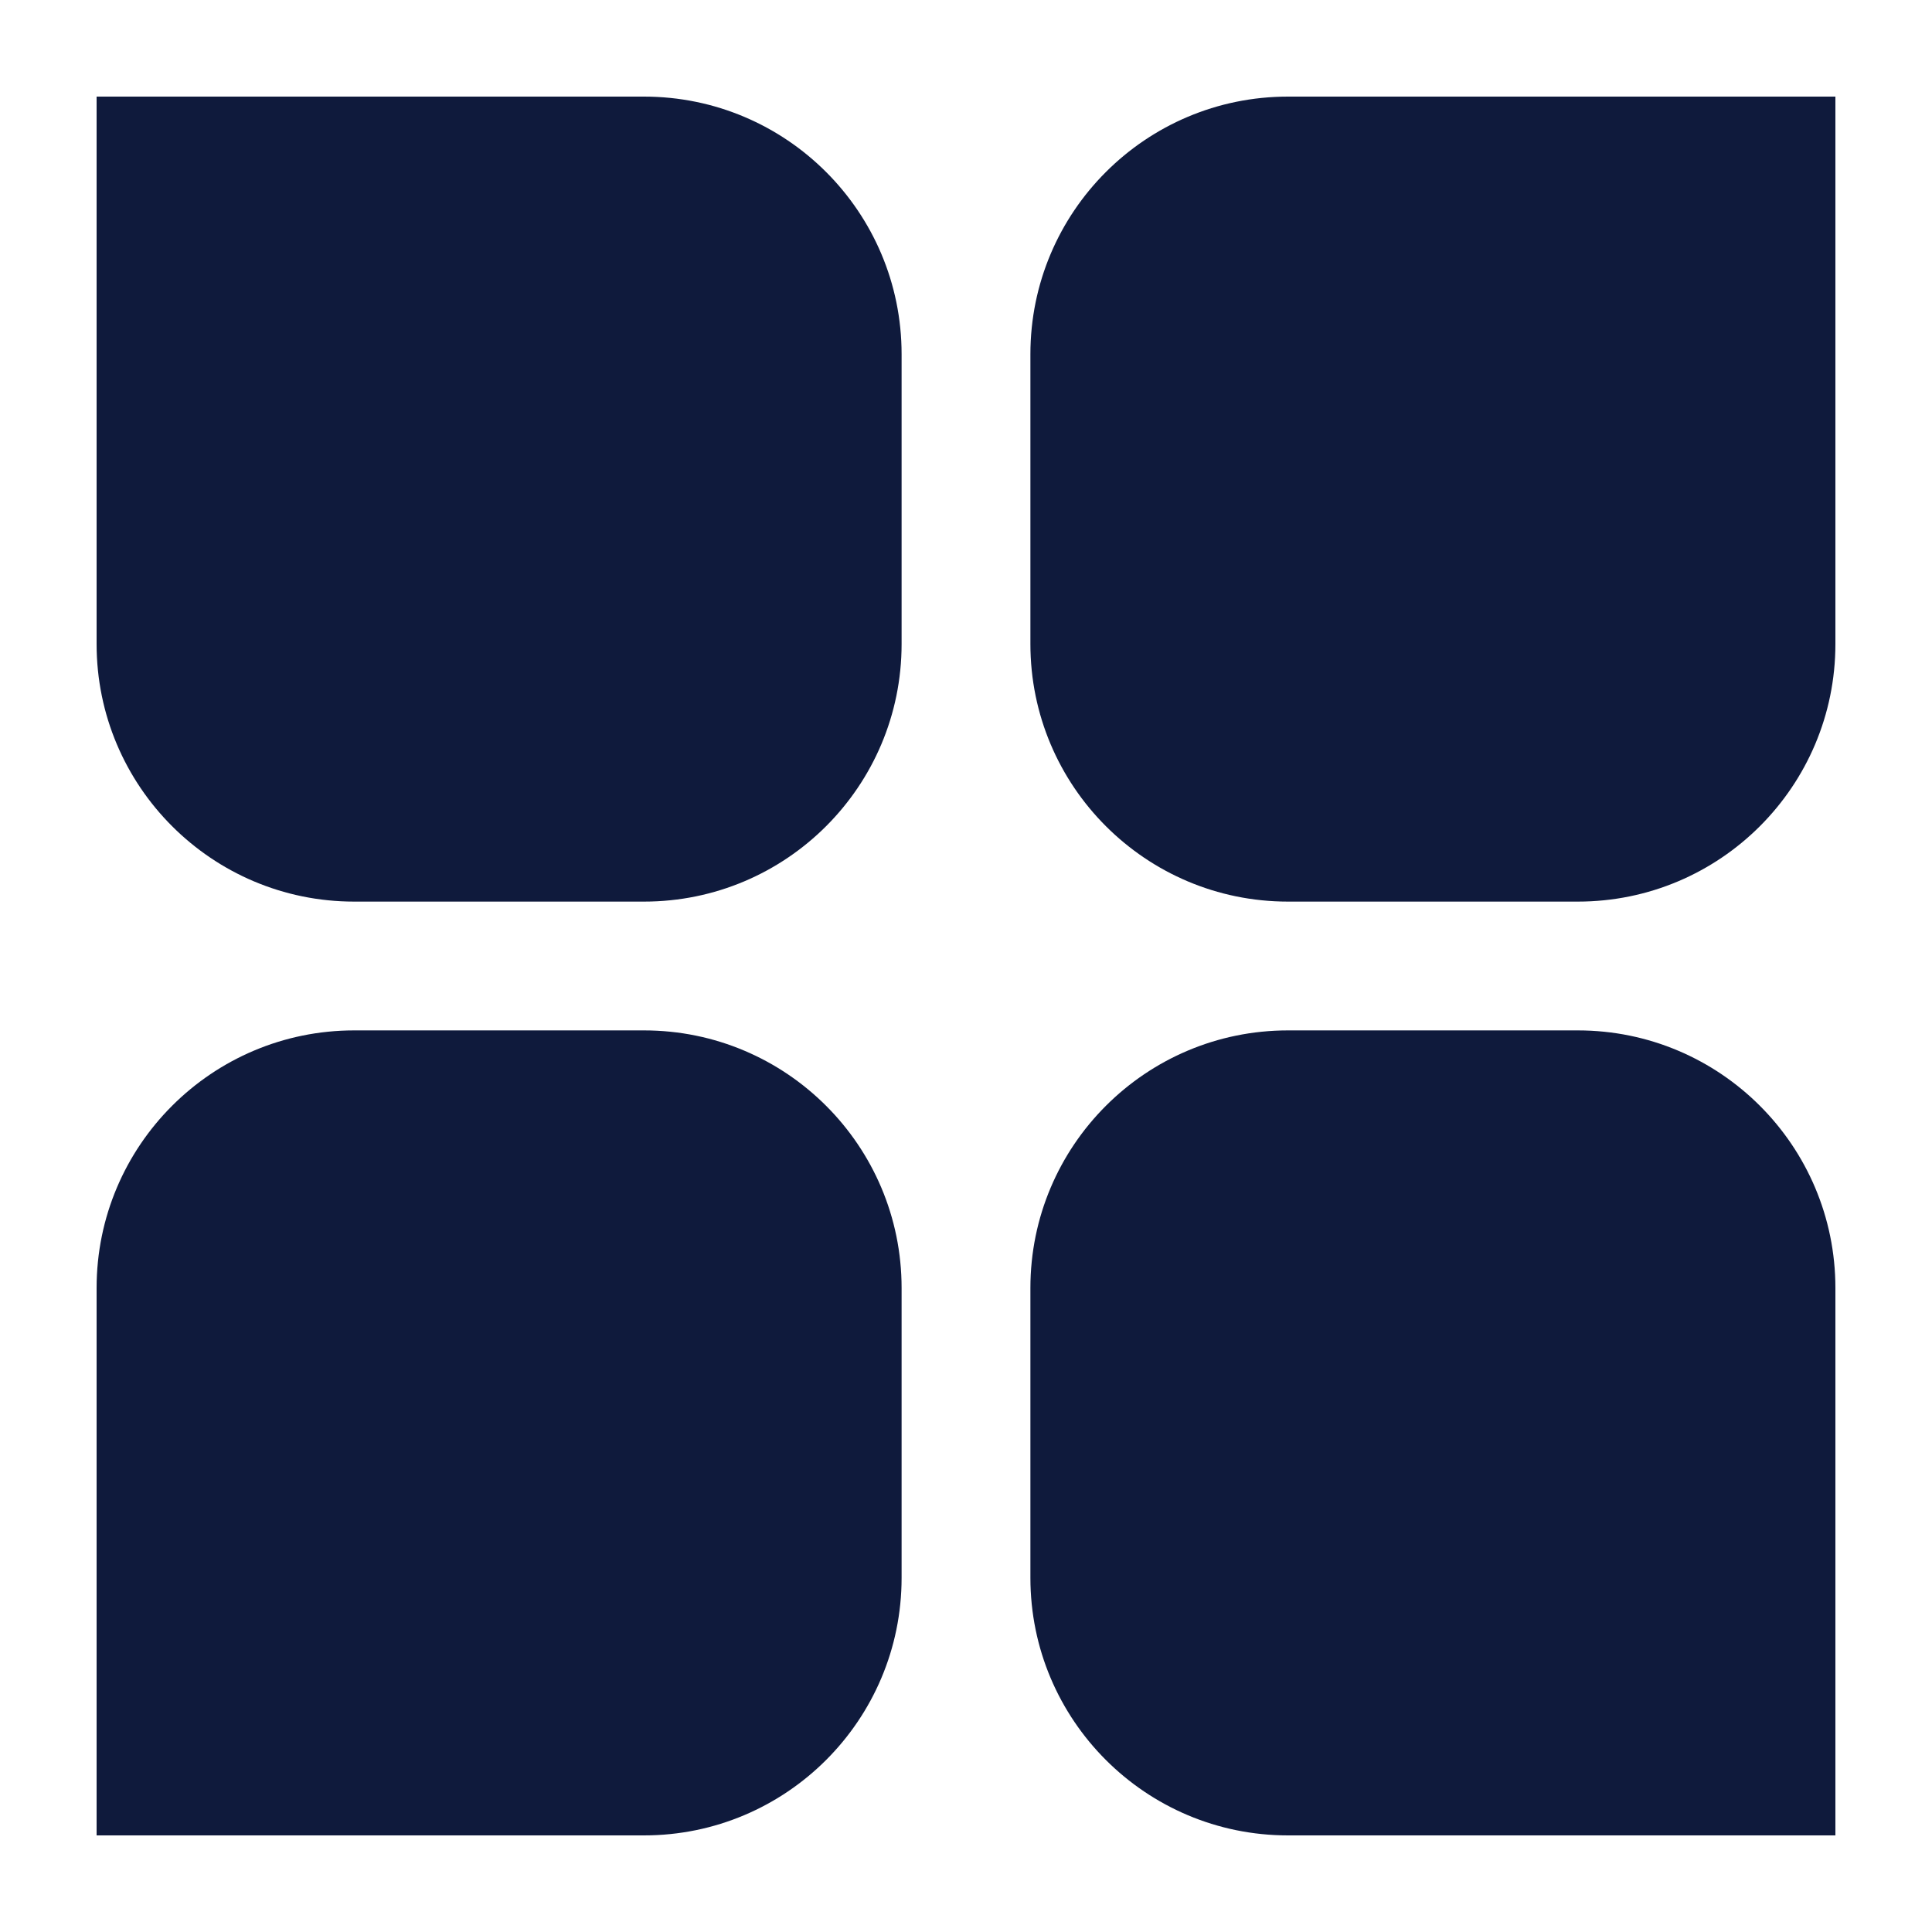
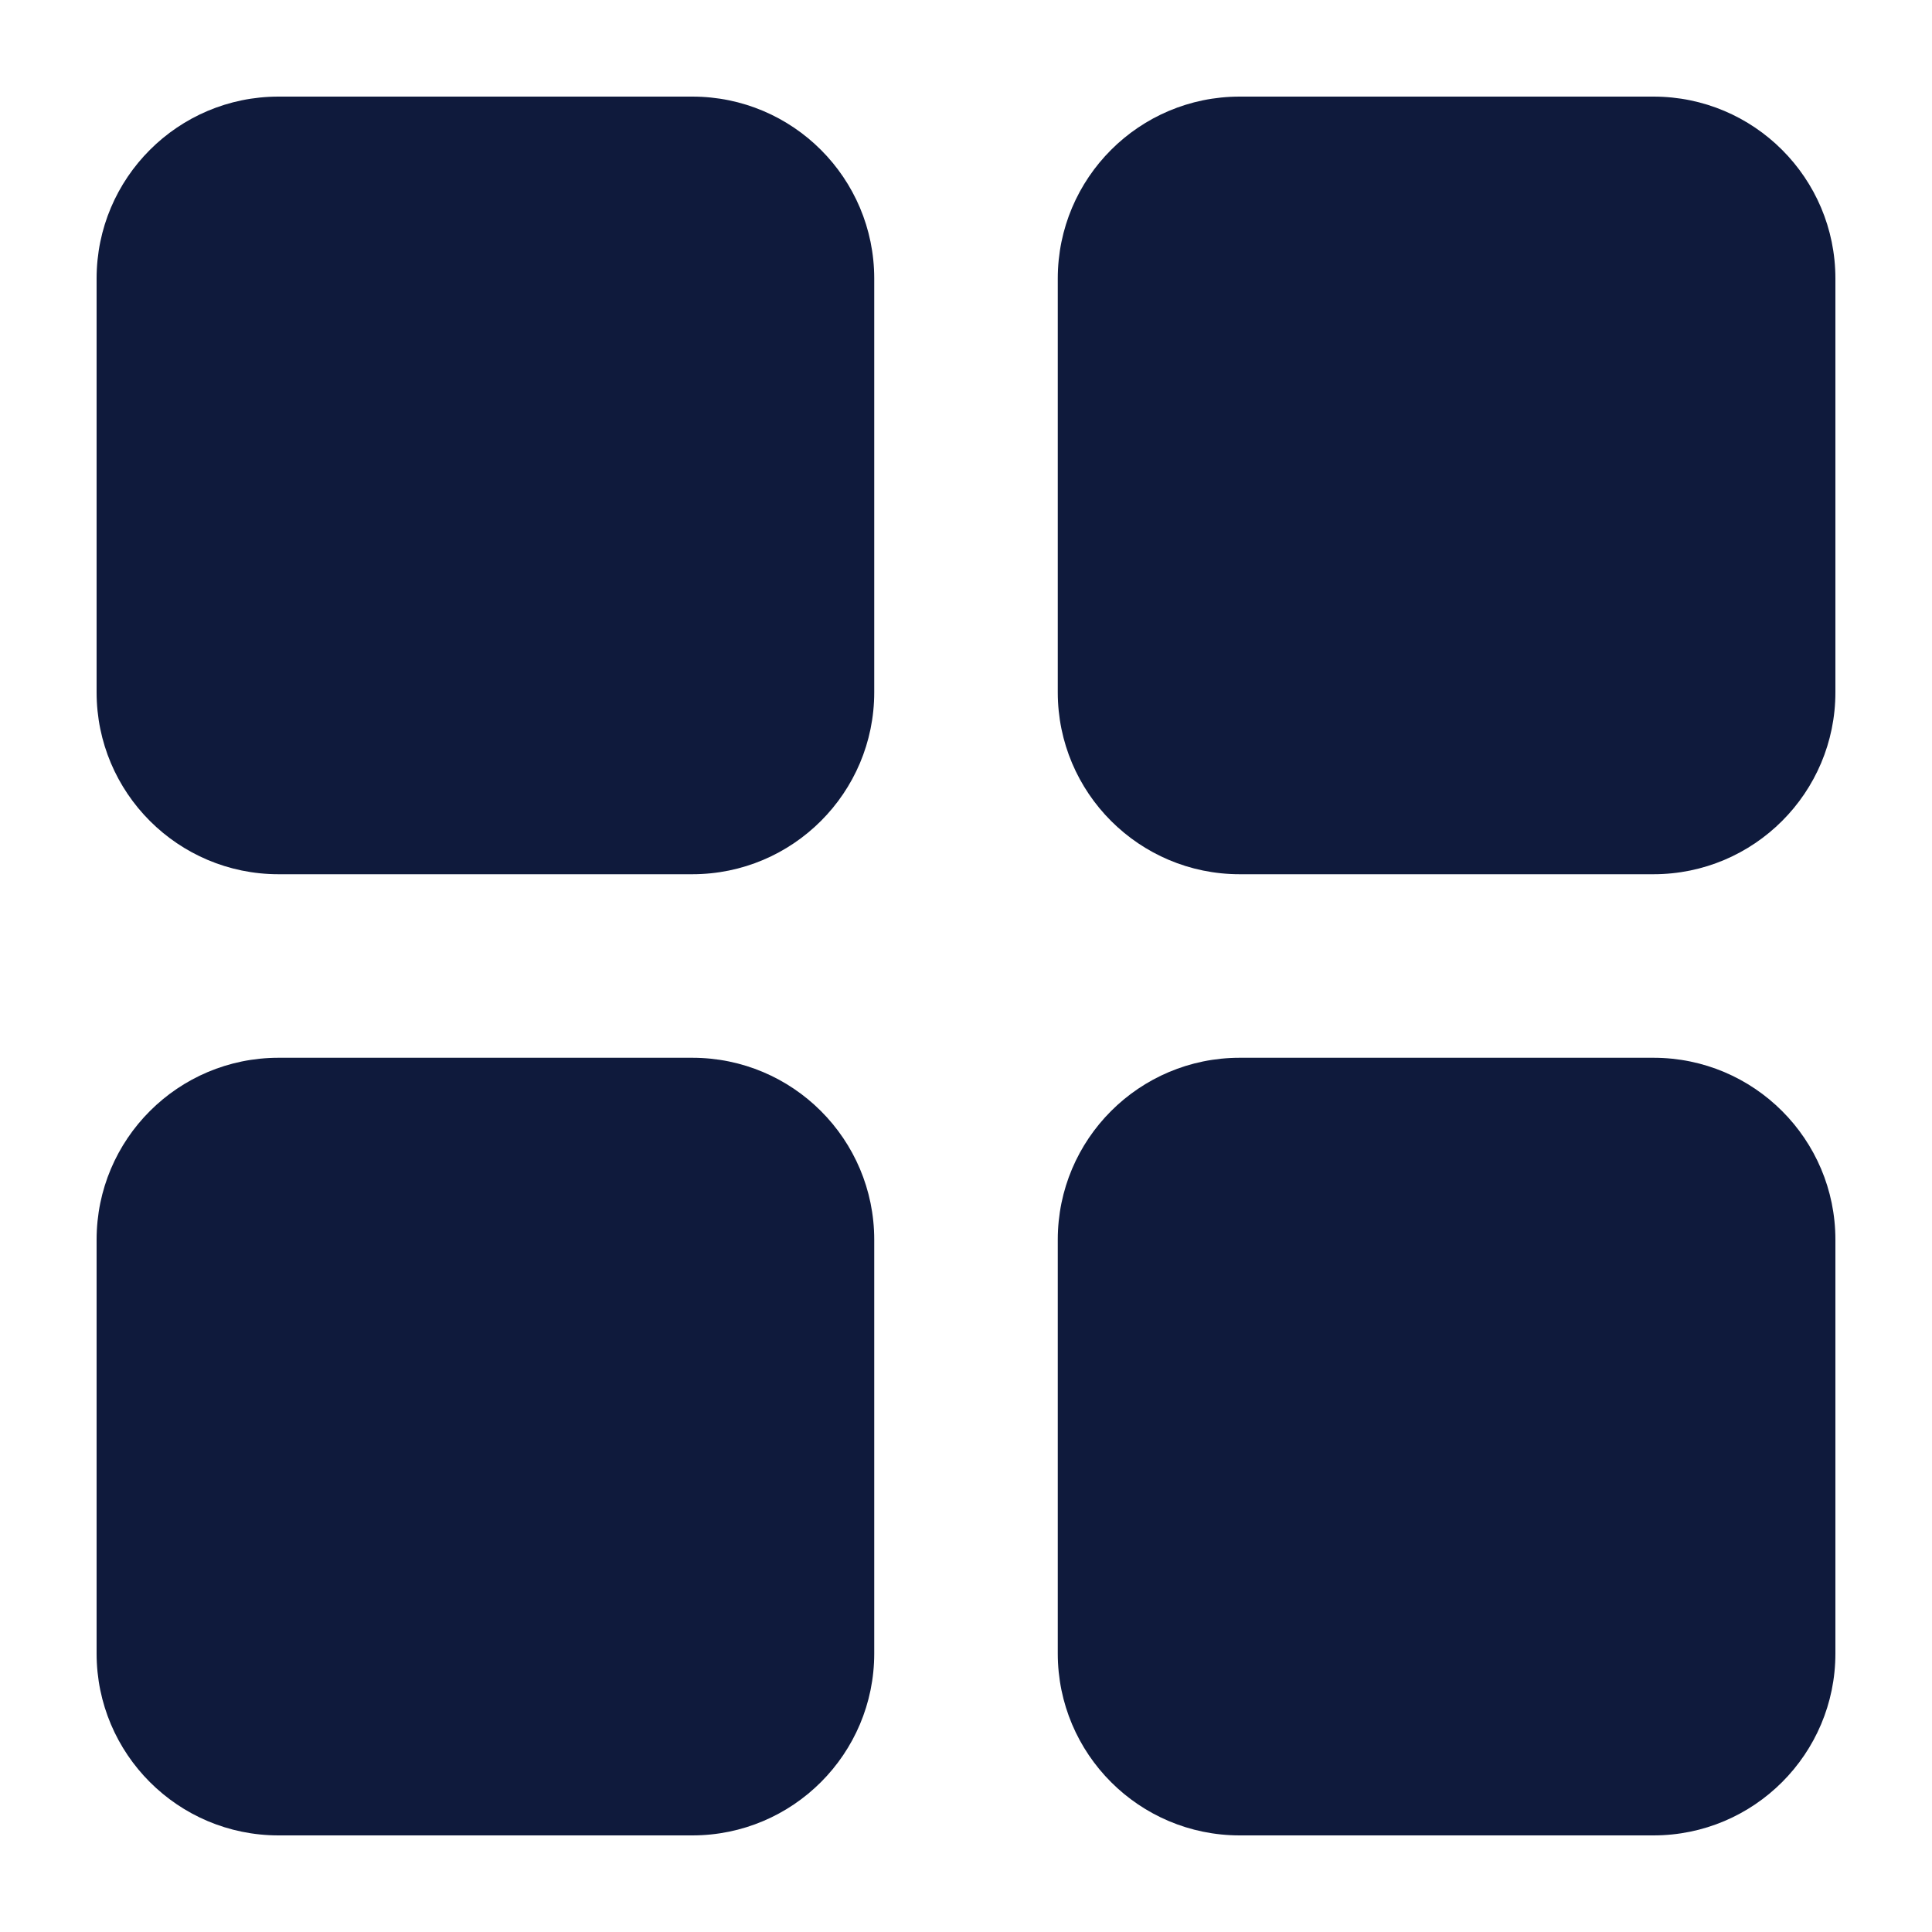
<svg xmlns="http://www.w3.org/2000/svg" viewBox="0 0 120 120" role="img" aria-label="Kuatro Studio">
-   <path fill="#0F1A3C" d="M6 6H40A16 16 0 0 1 56 22V40A16 16 0 0 1 40 56H22A16 16 0 0 1 6 40Z" />
-   <path fill="#0F1A3C" d="M64 22A16 16 0 0 1 80 6H114V40A16 16 0 0 1 98 56H80A16 16 0 0 1 64 40Z" />
-   <path fill="#0F1A3C" d="M6 80A16 16 0 0 1 22 64H40A16 16 0 0 1 56 80V98A16 16 0 0 1 40 114H6Z" />
-   <path fill="#0F1A3C" d="M64 80A16 16 0 0 1 80 64H98A16 16 0 0 1 114 80V114H80A16 16 0 0 1 64 98Z" />
+   <rect x="6" y="6" width="48.3" height="48.3" rx="11.3" fill="#0F1A3C" />
+   <rect x="65.7" y="6" width="48.3" height="48.3" rx="11.3" fill="#0F1A3C" />
+   <rect x="6" y="65.7" width="48.3" height="48.3" rx="11.3" fill="#0F1A3C" />
+   <rect x="65.7" y="65.7" width="48.3" height="48.3" rx="11.3" fill="#0F1A3C" />
</svg>
